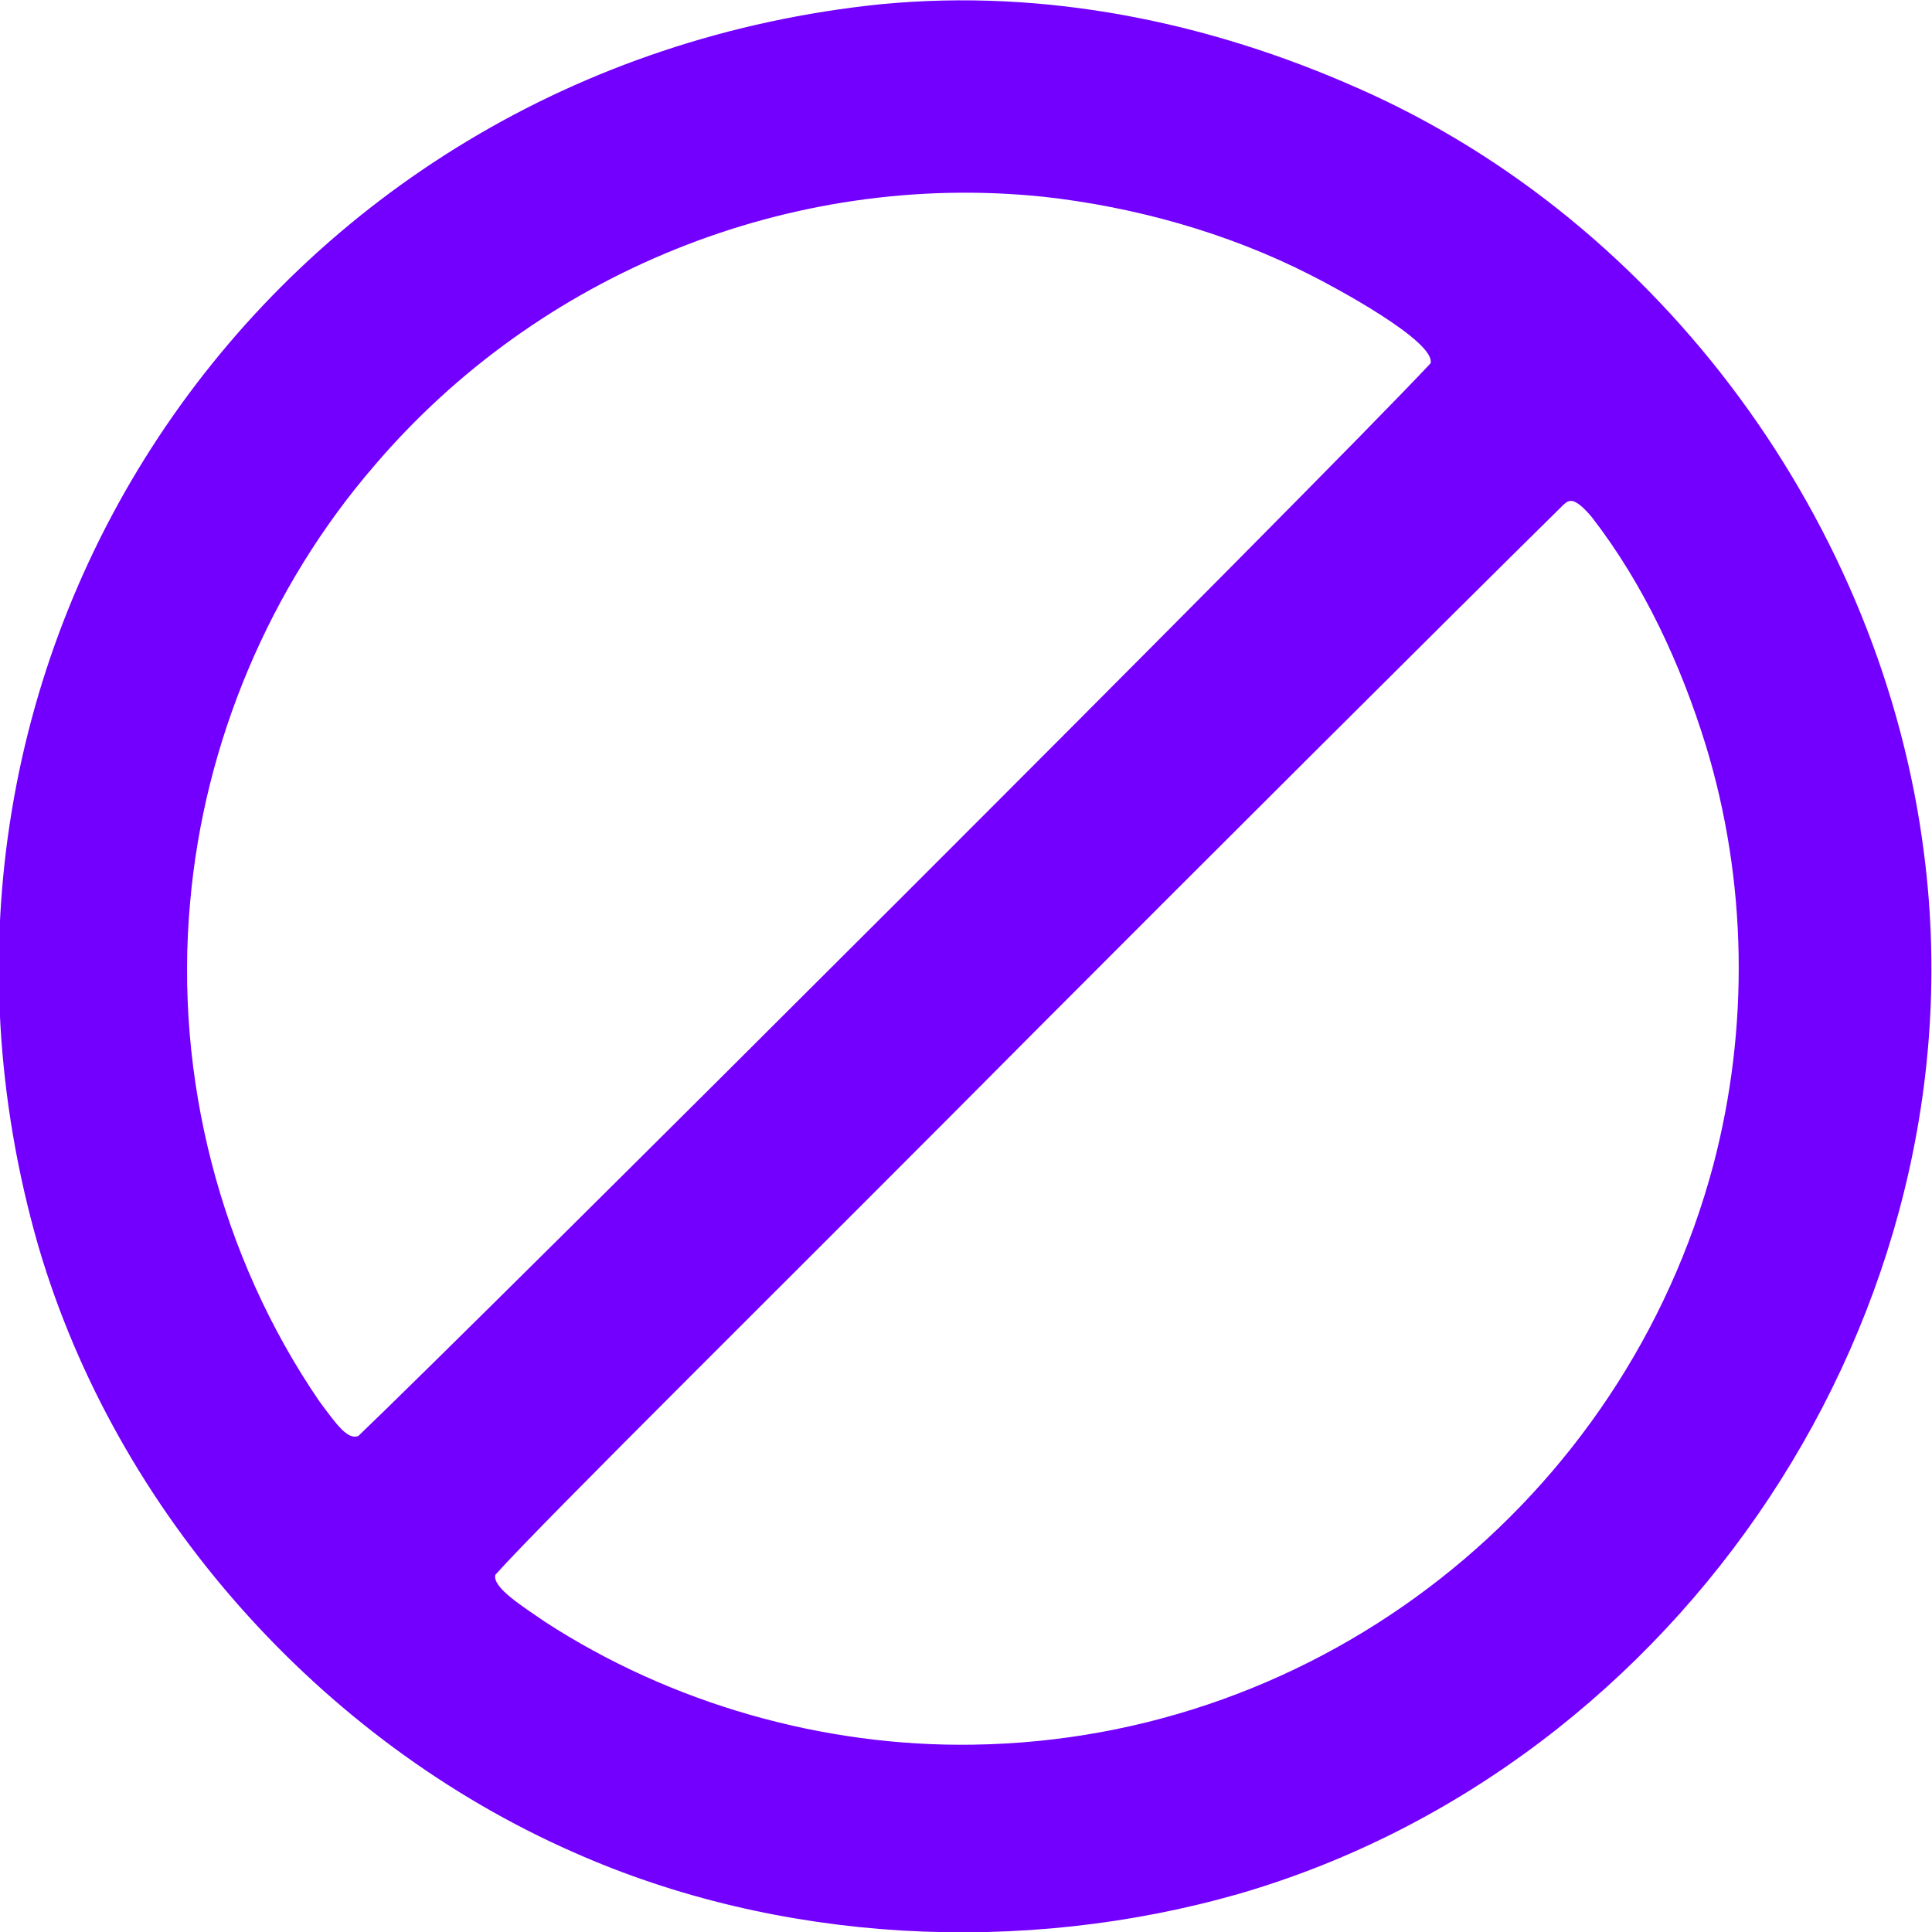
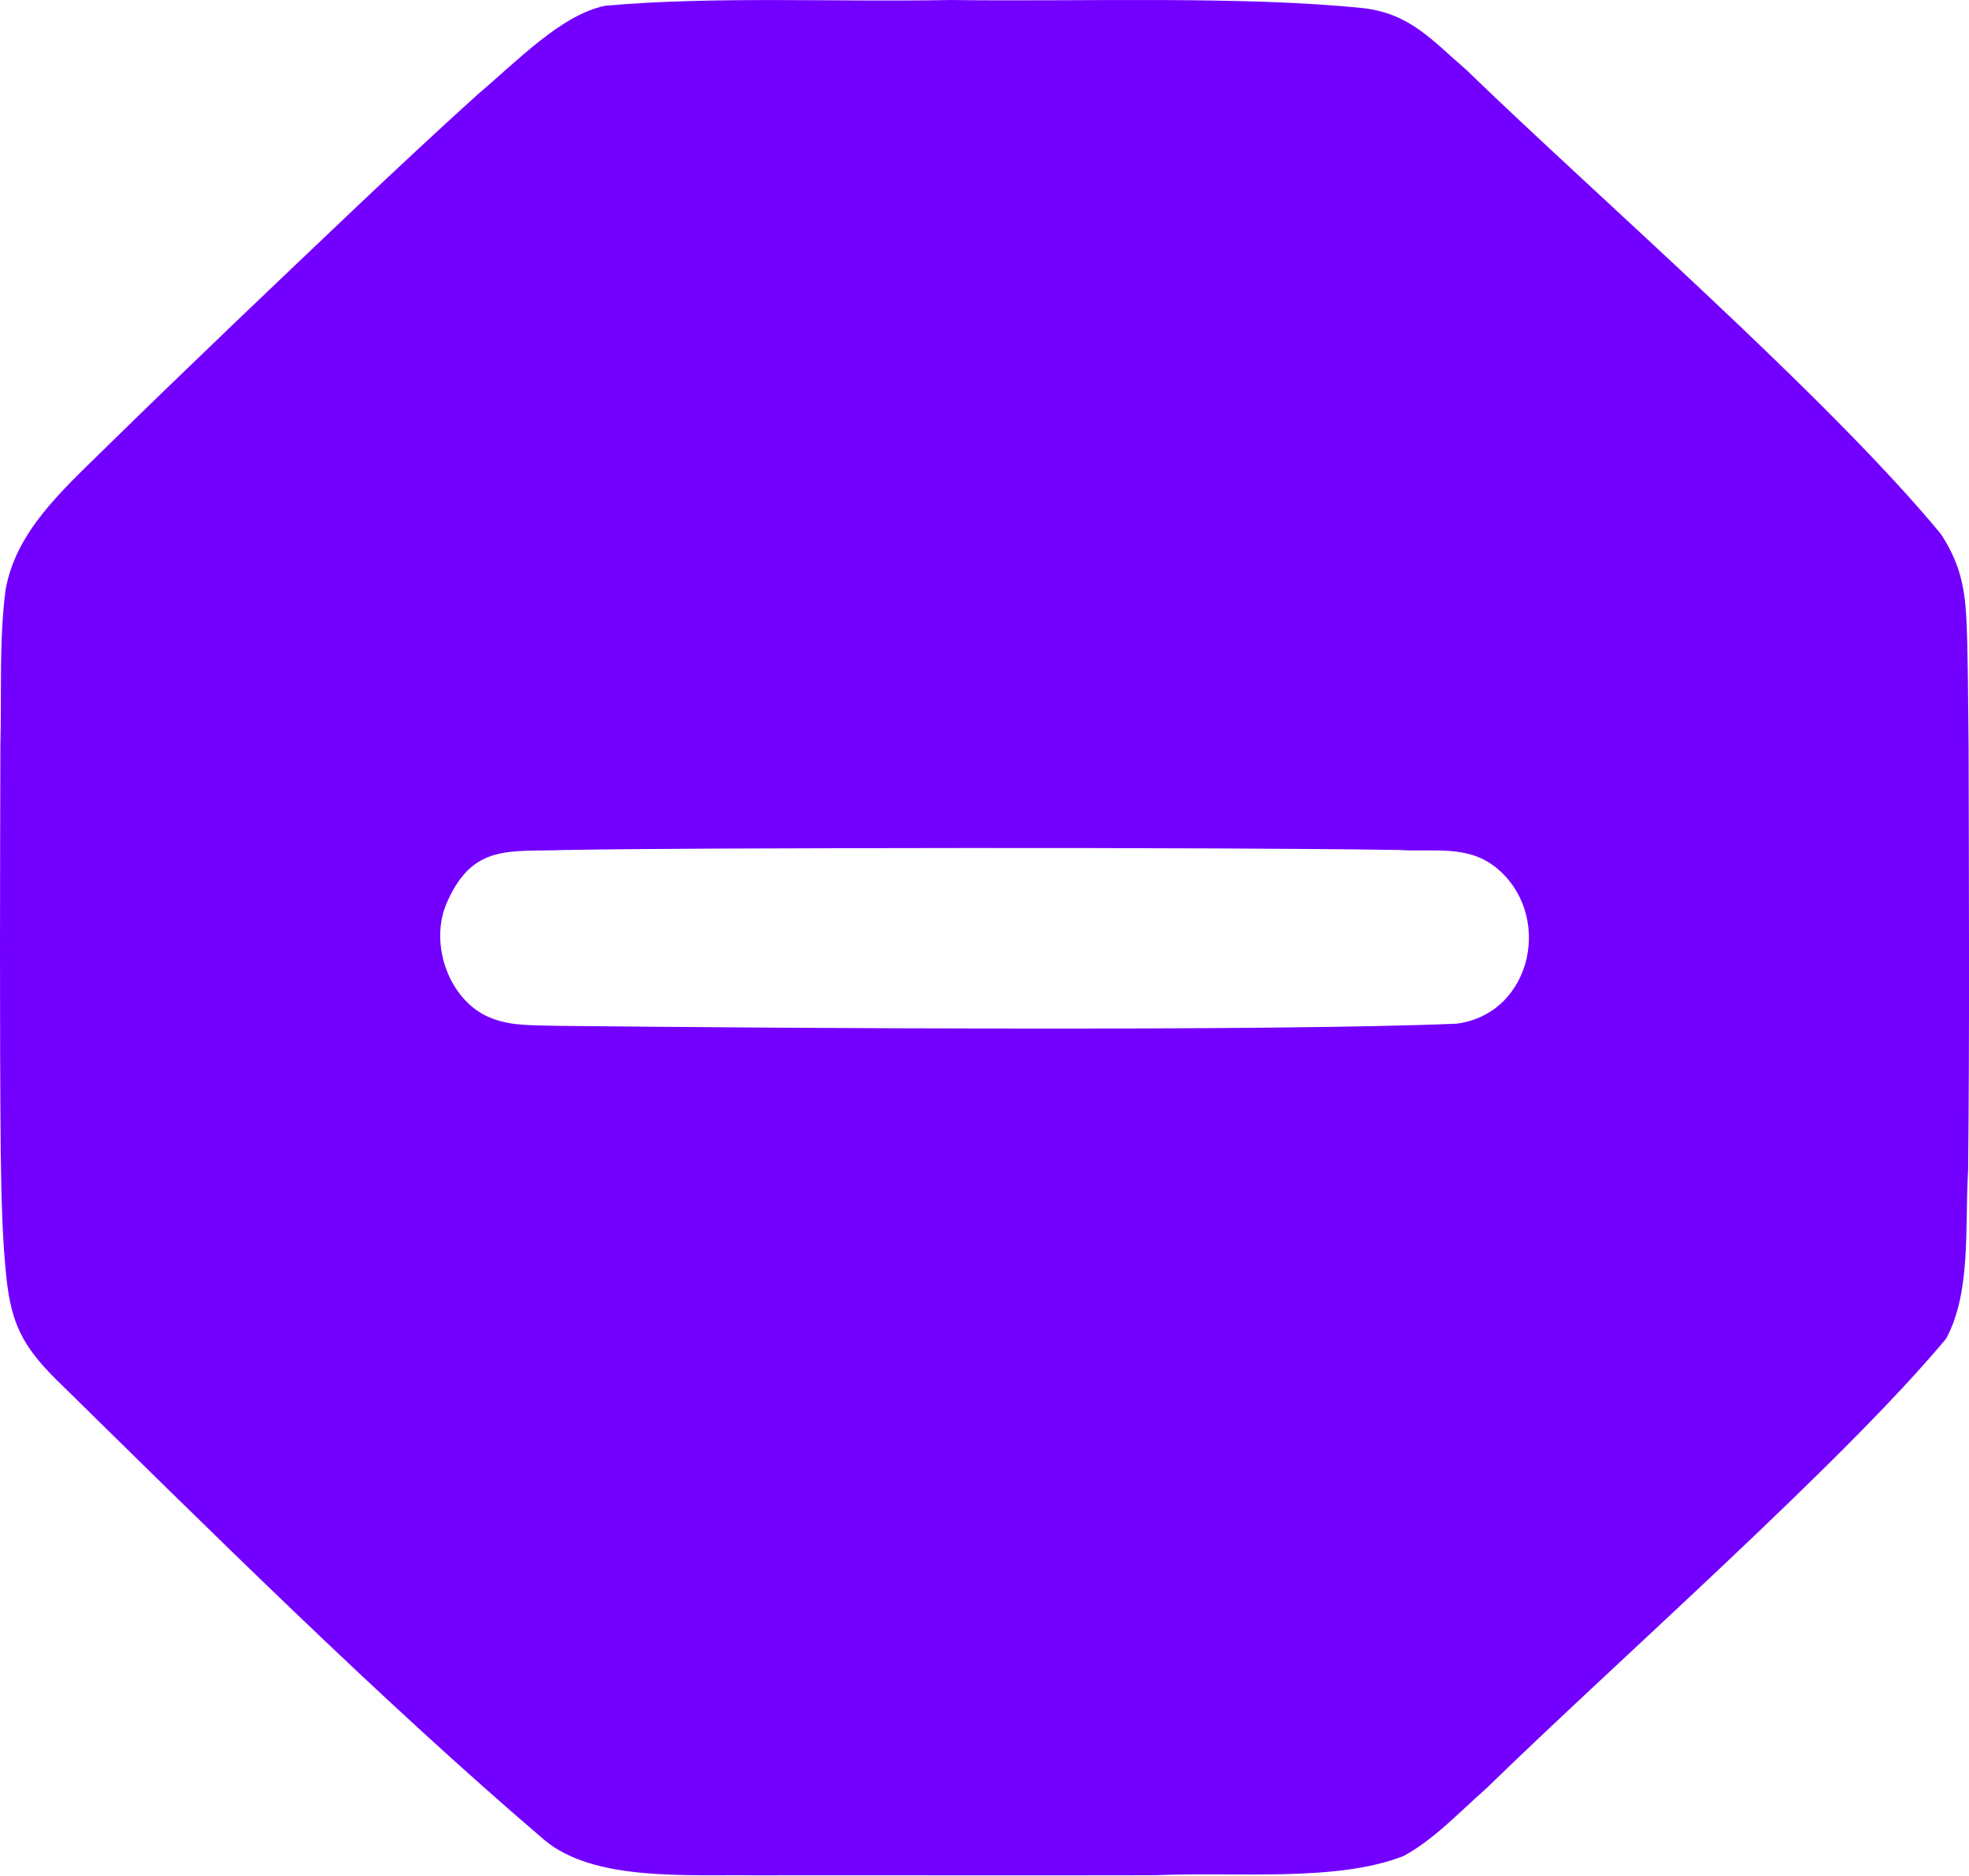
- <svg xmlns="http://www.w3.org/2000/svg" version="1.1" id="Layer_1" x="0px" y="0px" viewBox="0 0 899.3 899.3" style="enable-background:new 0 0 899.3 899.3;" xml:space="preserve">
-   <style type="text/css">
- 	.st0{fill:#7300FF;}
- </style>
-   <path class="st0" d="M410.6,1.9C124.9,31-61.7,303.7,17.9,580.2c36.3,123.7,131.2,230.1,249.1,282c95.7,42.5,208.9,48.2,309.8,19.3  c205.9-59.9,346.3-271,318.8-484.1C876.3,244.3,773.9,103.5,632.2,41.1c-69.8-31-145.6-46.4-221.4-39.2L410.6,1.9z M485,91.5  c43,4.7,86.3,16.8,124.8,36.4c11.6,5.8,58.6,31.1,56.1,41.2c-51.4,55-444.6,447.3-499.1,499.3c-4.9,1.9-9.8-4.8-18.2-16.2  C102.5,584.8,81.1,501.1,88.5,420c6.5-74.4,37-146.8,85.8-203.3c76.3-89.5,193.5-137.1,310.5-125.2L485,91.5z M741.1,240.9  c24.1,31.2,41.3,68.4,52.9,106c19.3,63.2,20.3,131.6,3.5,195.4c-41.7,156.3-182.6,267.5-344.6,269.8  c-69.7,1.1-140.7-19.1-199.4-57.3c-9.8-6.8-24.6-15.9-22.9-21.8c23.1-25.8,136.8-137.8,252.9-254.7  c75.3-75.5,187.6-187.5,244.3-243.4c1.4-1.3,2.8-2.2,4.8-1.5C734.8,234.2,737.7,236.8,741.1,240.9L741.1,240.9z" />
+ <svg xmlns="http://www.w3.org/2000/svg" id="Layer_2" data-name="Layer 2" viewBox="0 0 459.05 437.23">
+   <defs>
+     <style>
+       .cls-1 {
+         fill: #7300ff;
+         stroke-width: 0px;
+       }
+     </style>
+   </defs>
+   <g id="Layer_1-2" data-name="Layer 1">
+     <path class="cls-1" d="M141.04,1.36c-10.15,2.02-20.74,13.14-29.66,20.64-19.21,17.38-37.68,35.2-56.61,53.22-9.95,9.54-20.3,19.51-30.17,29.19-10.4,10.2-20.91,19.6-23.31,33.14-1.51,11.83-.89,23.5-1.2,36.33-.08,30.12-.19,65.34.08,95.1.16,9.86.33,19.87,1.38,29.4,1.13,9.87,3.54,15.25,11.3,23,35.23,34.58,75.75,74.9,114.04,107.58,11.49,9.71,33.2,8.06,48.86,8.26,32-.04,61.95.05,93.57-.02,19.11-.81,42.43,1.64,57.96-4.5,7.11-3.89,12.9-10.17,19.3-15.79,29.54-28.85,83.23-76.08,107.13-104.8,5.86-10.82,4.36-25.69,5.13-39.23.36-31.21.18-67.71.12-98.61-.12-10.35-.15-23.6-.54-30.3-.39-7.64-1.77-13.11-5.91-19.45-26.49-32.11-80.57-79.06-110.67-108.25-7.93-6.82-12.98-13.05-23.98-14.37C289.34-1.02,252.1.41,221.69,0c-26.83.51-55.47-.92-80.58,1.34M348.43,201.98c13.93,10.88,8.92,34.43-8.88,36.69-42.78,1.81-157.54,1.06-209.67.5-6.19-.16-10.37-.01-14.71-1.57-10.32-3.47-15.5-17.63-10.79-27.59,6.01-13.31,14.5-11.38,27.14-11.83,11.4-.2,23.49-.27,35.05-.33,38.97-.15,78.09-.2,117.29-.04,15.18.08,29.16.15,42.38.36,7.76.52,15.52-1.2,22.1,3.75" />
+   </g>
</svg>
